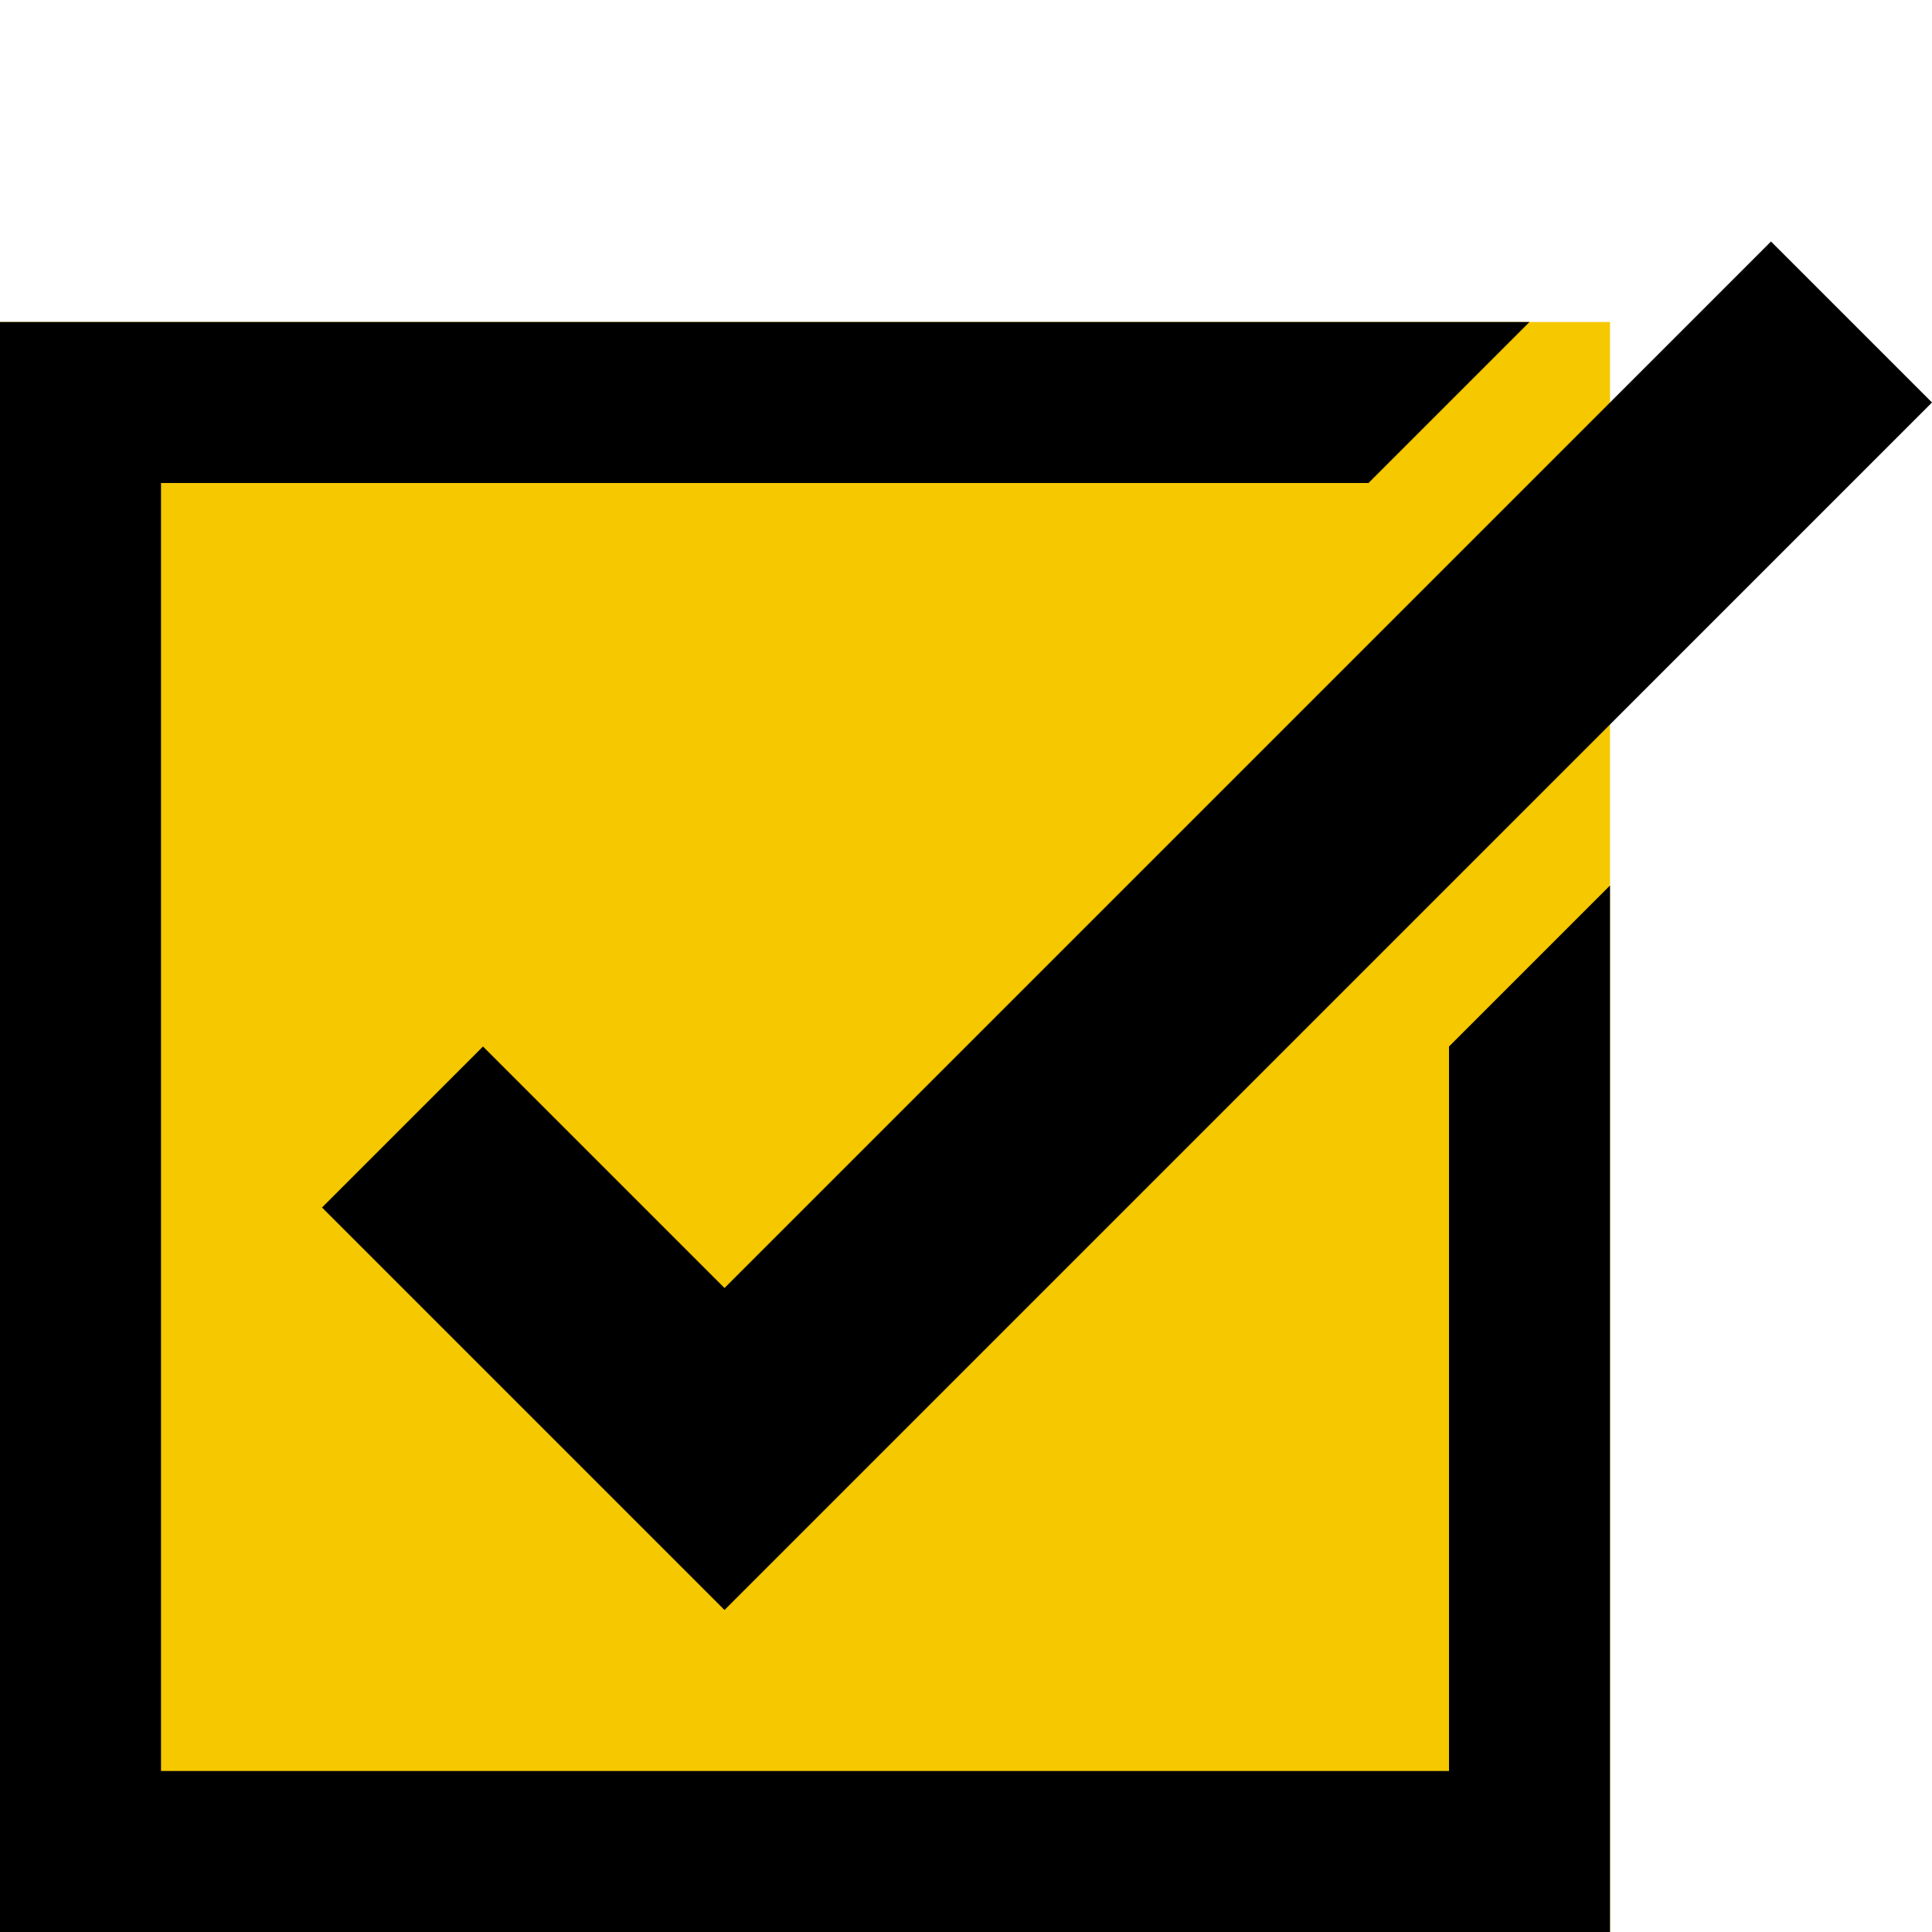
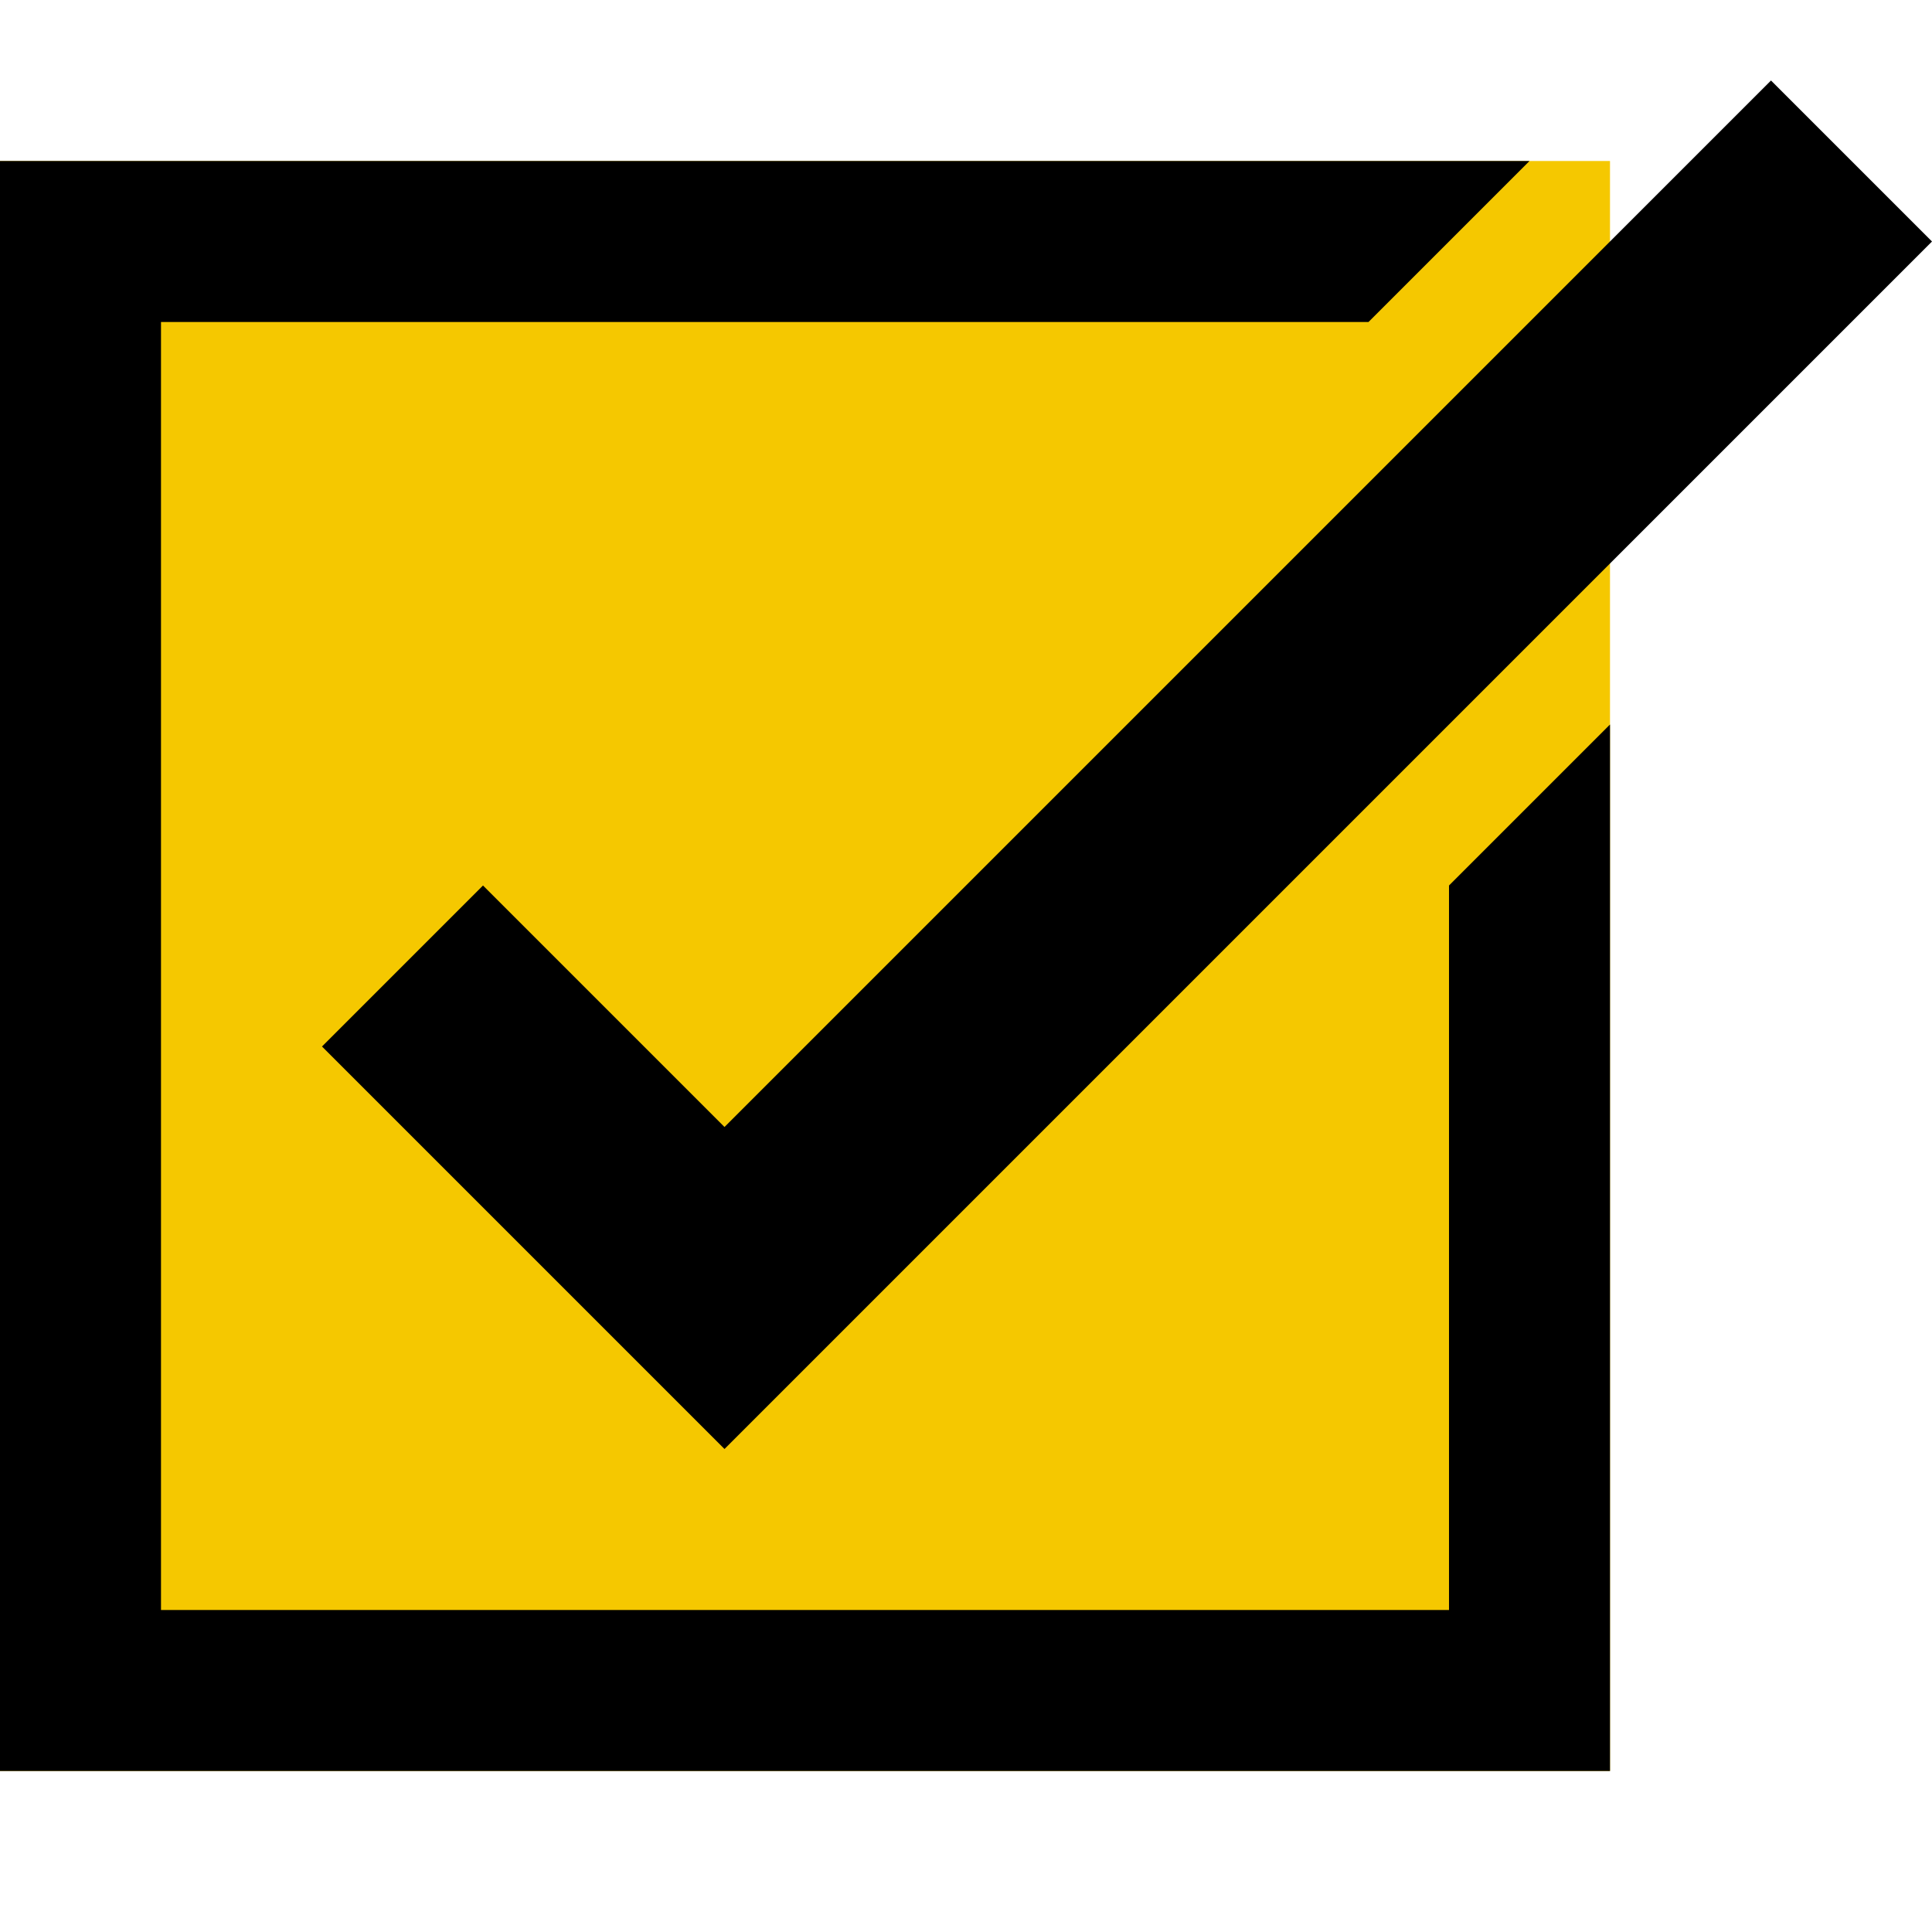
<svg xmlns="http://www.w3.org/2000/svg" width="24" height="24" viewBox="0 0 24 24" version="1.1" id="svg5">
  <defs id="defs2" />
  <g id="layer1">
-     <path id="rect290" style="fill:#f5c800;fill-rule:evenodd;stroke-width:0.378;stroke-linecap:square;stop-color:#000000" d="M 0,4 H 20 V 24 H 0 Z" />
-     <path id="rect236" style="fill:#000000;fill-rule:evenodd;stroke:none;stroke-width:0.378;stroke-linecap:square;stop-color:#000000" d="M 0 4 L 0 24 L 20 24 L 20 11 L 18 13 L 18 22 L 2 22 L 2 6 L 17 6 L 19 4 L 0 4 z " />
-     <path style="fill:#000000;fill-rule:evenodd;stroke:none;stroke-width:0.378;stroke-linecap:square;stop-color:#000000" d="M 4,15 6,13 9,16 22,3 24,5 9,20 Z" id="path515" />
+     <path id="rect290" style="fill:#f5c800;fill-rule:evenodd;stroke-width:0.378;stroke-linecap:square;stop-color:#000000" d="M 0,2 H 20 V 22 H 0 Z" />
+     <path id="rect236" style="fill:#000000;fill-rule:evenodd;stroke:none;stroke-width:0.378;stroke-linecap:square;stop-color:#000000" d="M 0,2 V 22 H 20 V 9 l -2,2 v 9 H 2 V 4 h 15 l 2,-2 z" />
+     <path style="fill:#000000;fill-rule:evenodd;stroke:none;stroke-width:0.378;stroke-linecap:square;stop-color:#000000" d="M 4,13 6,11 9,14 22,1 24,3 9,18 Z" id="path515" />
  </g>
</svg>
